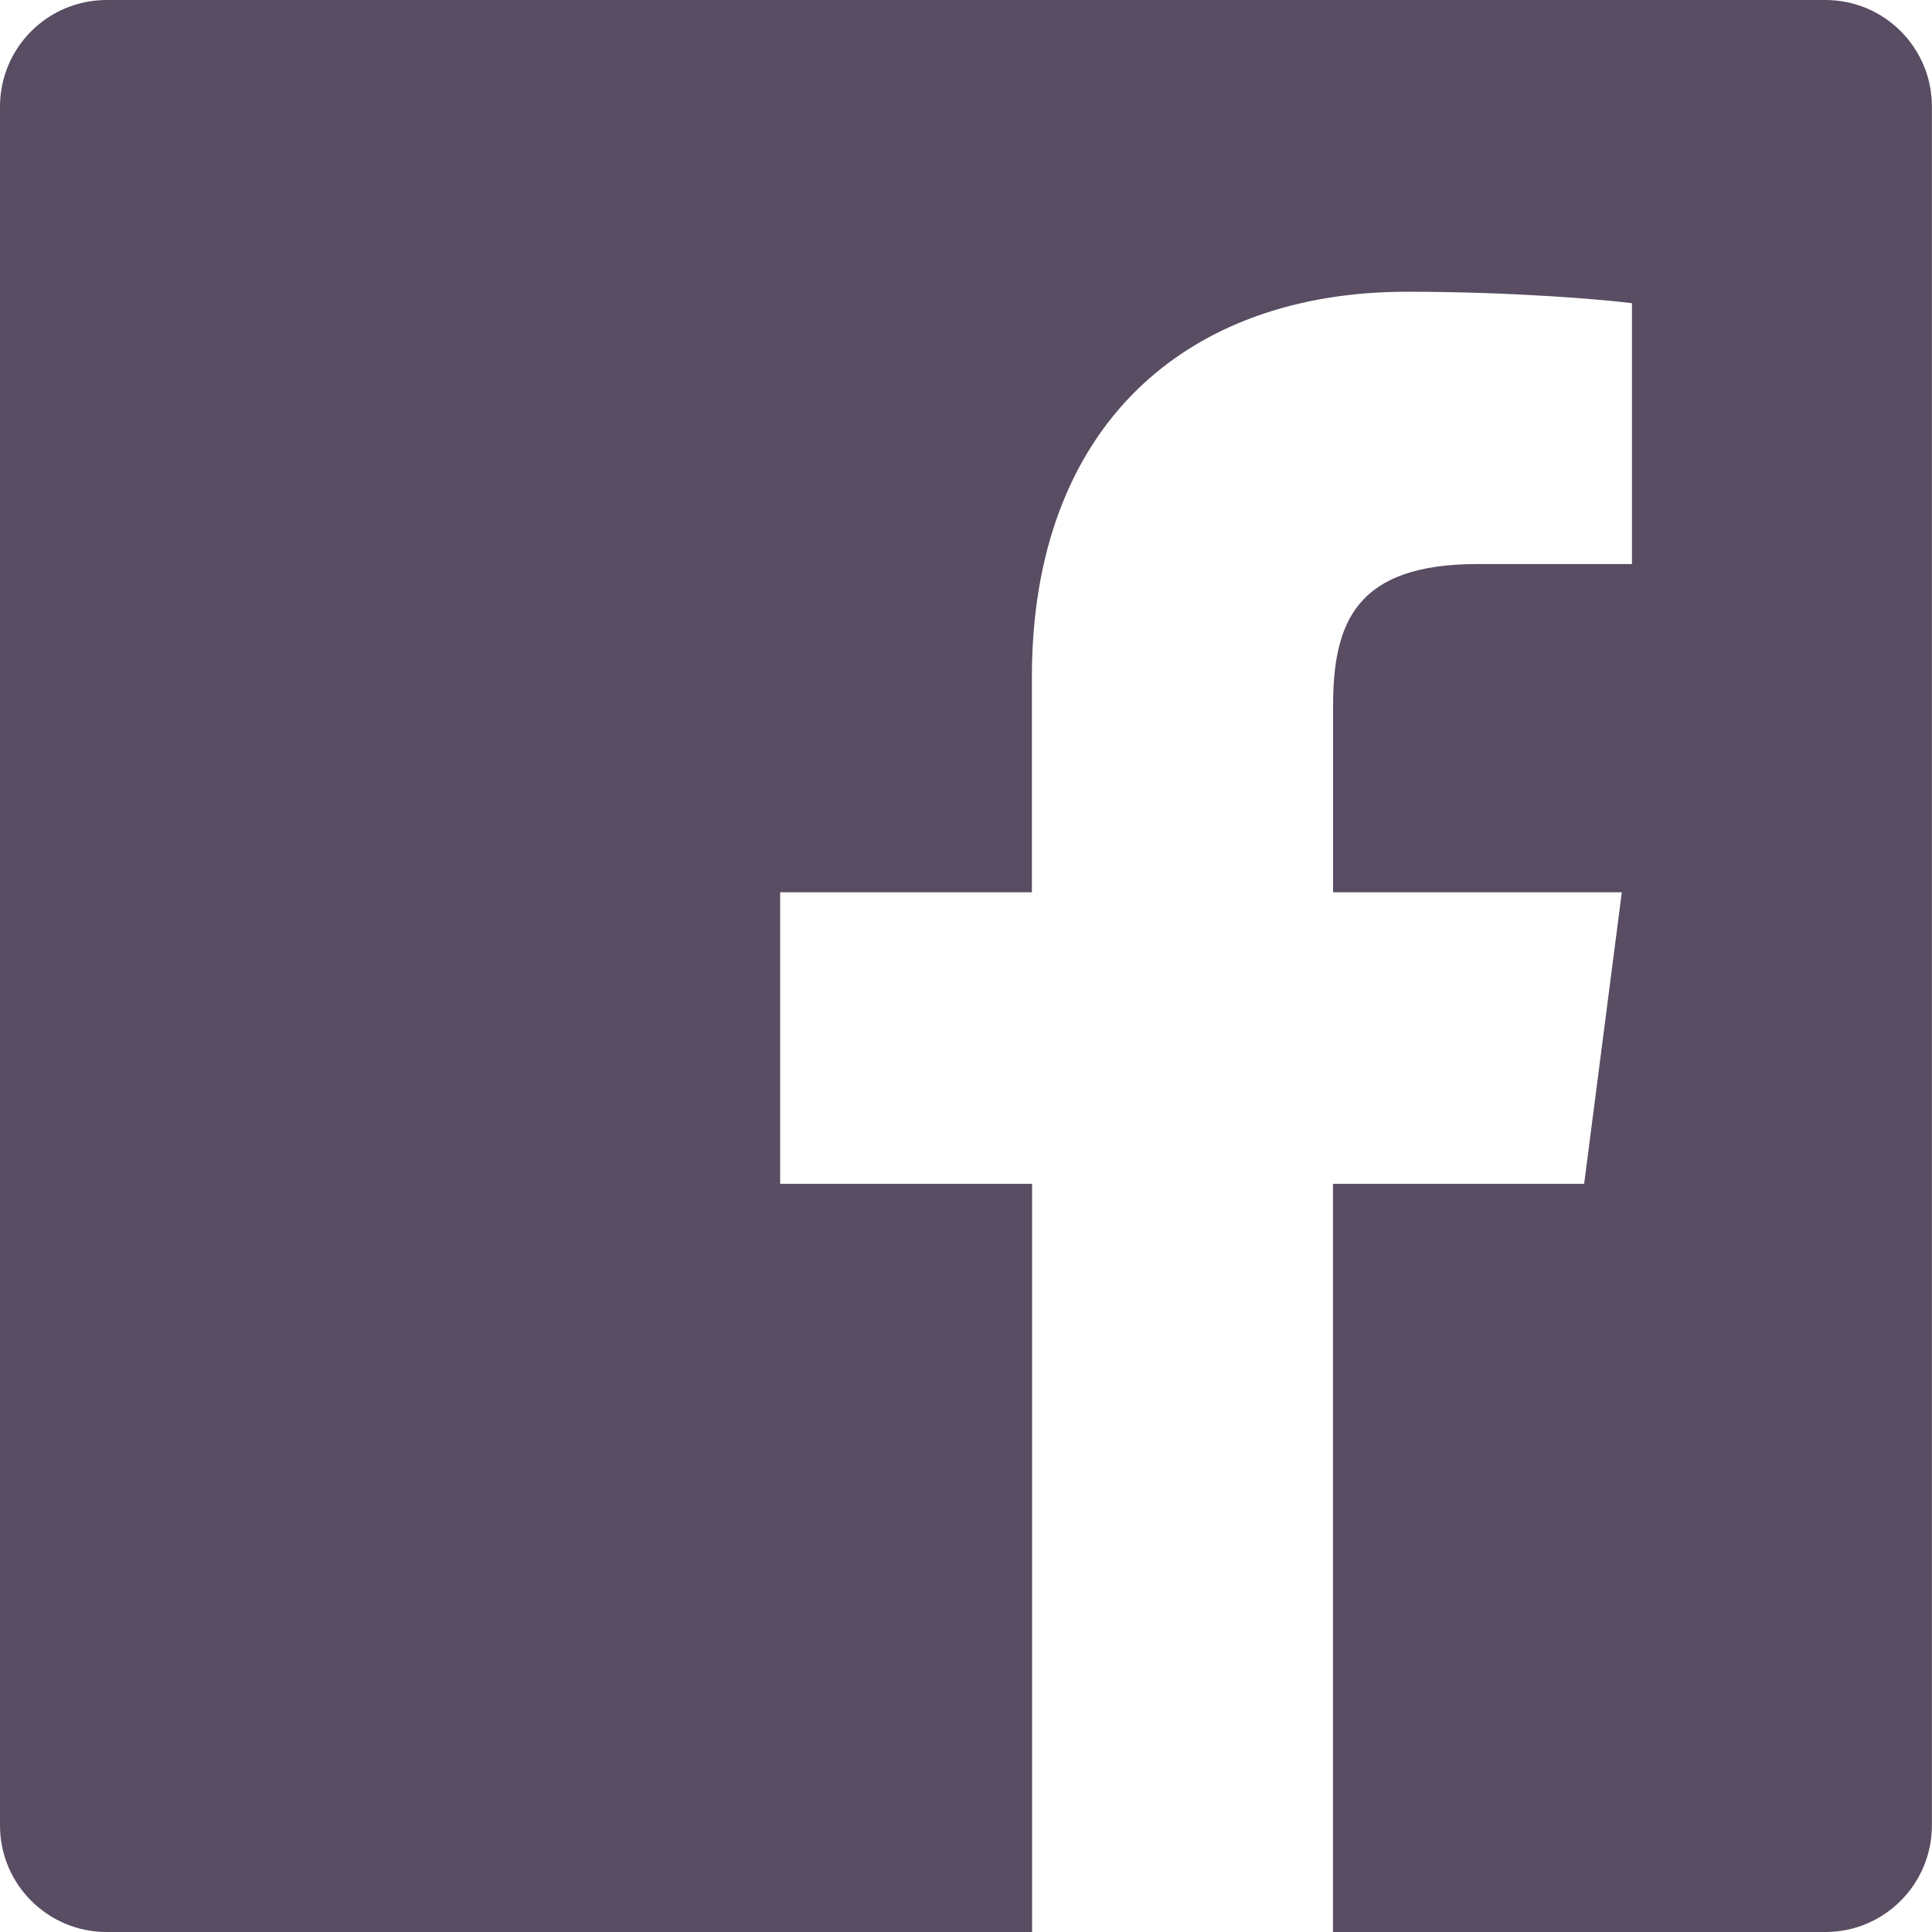
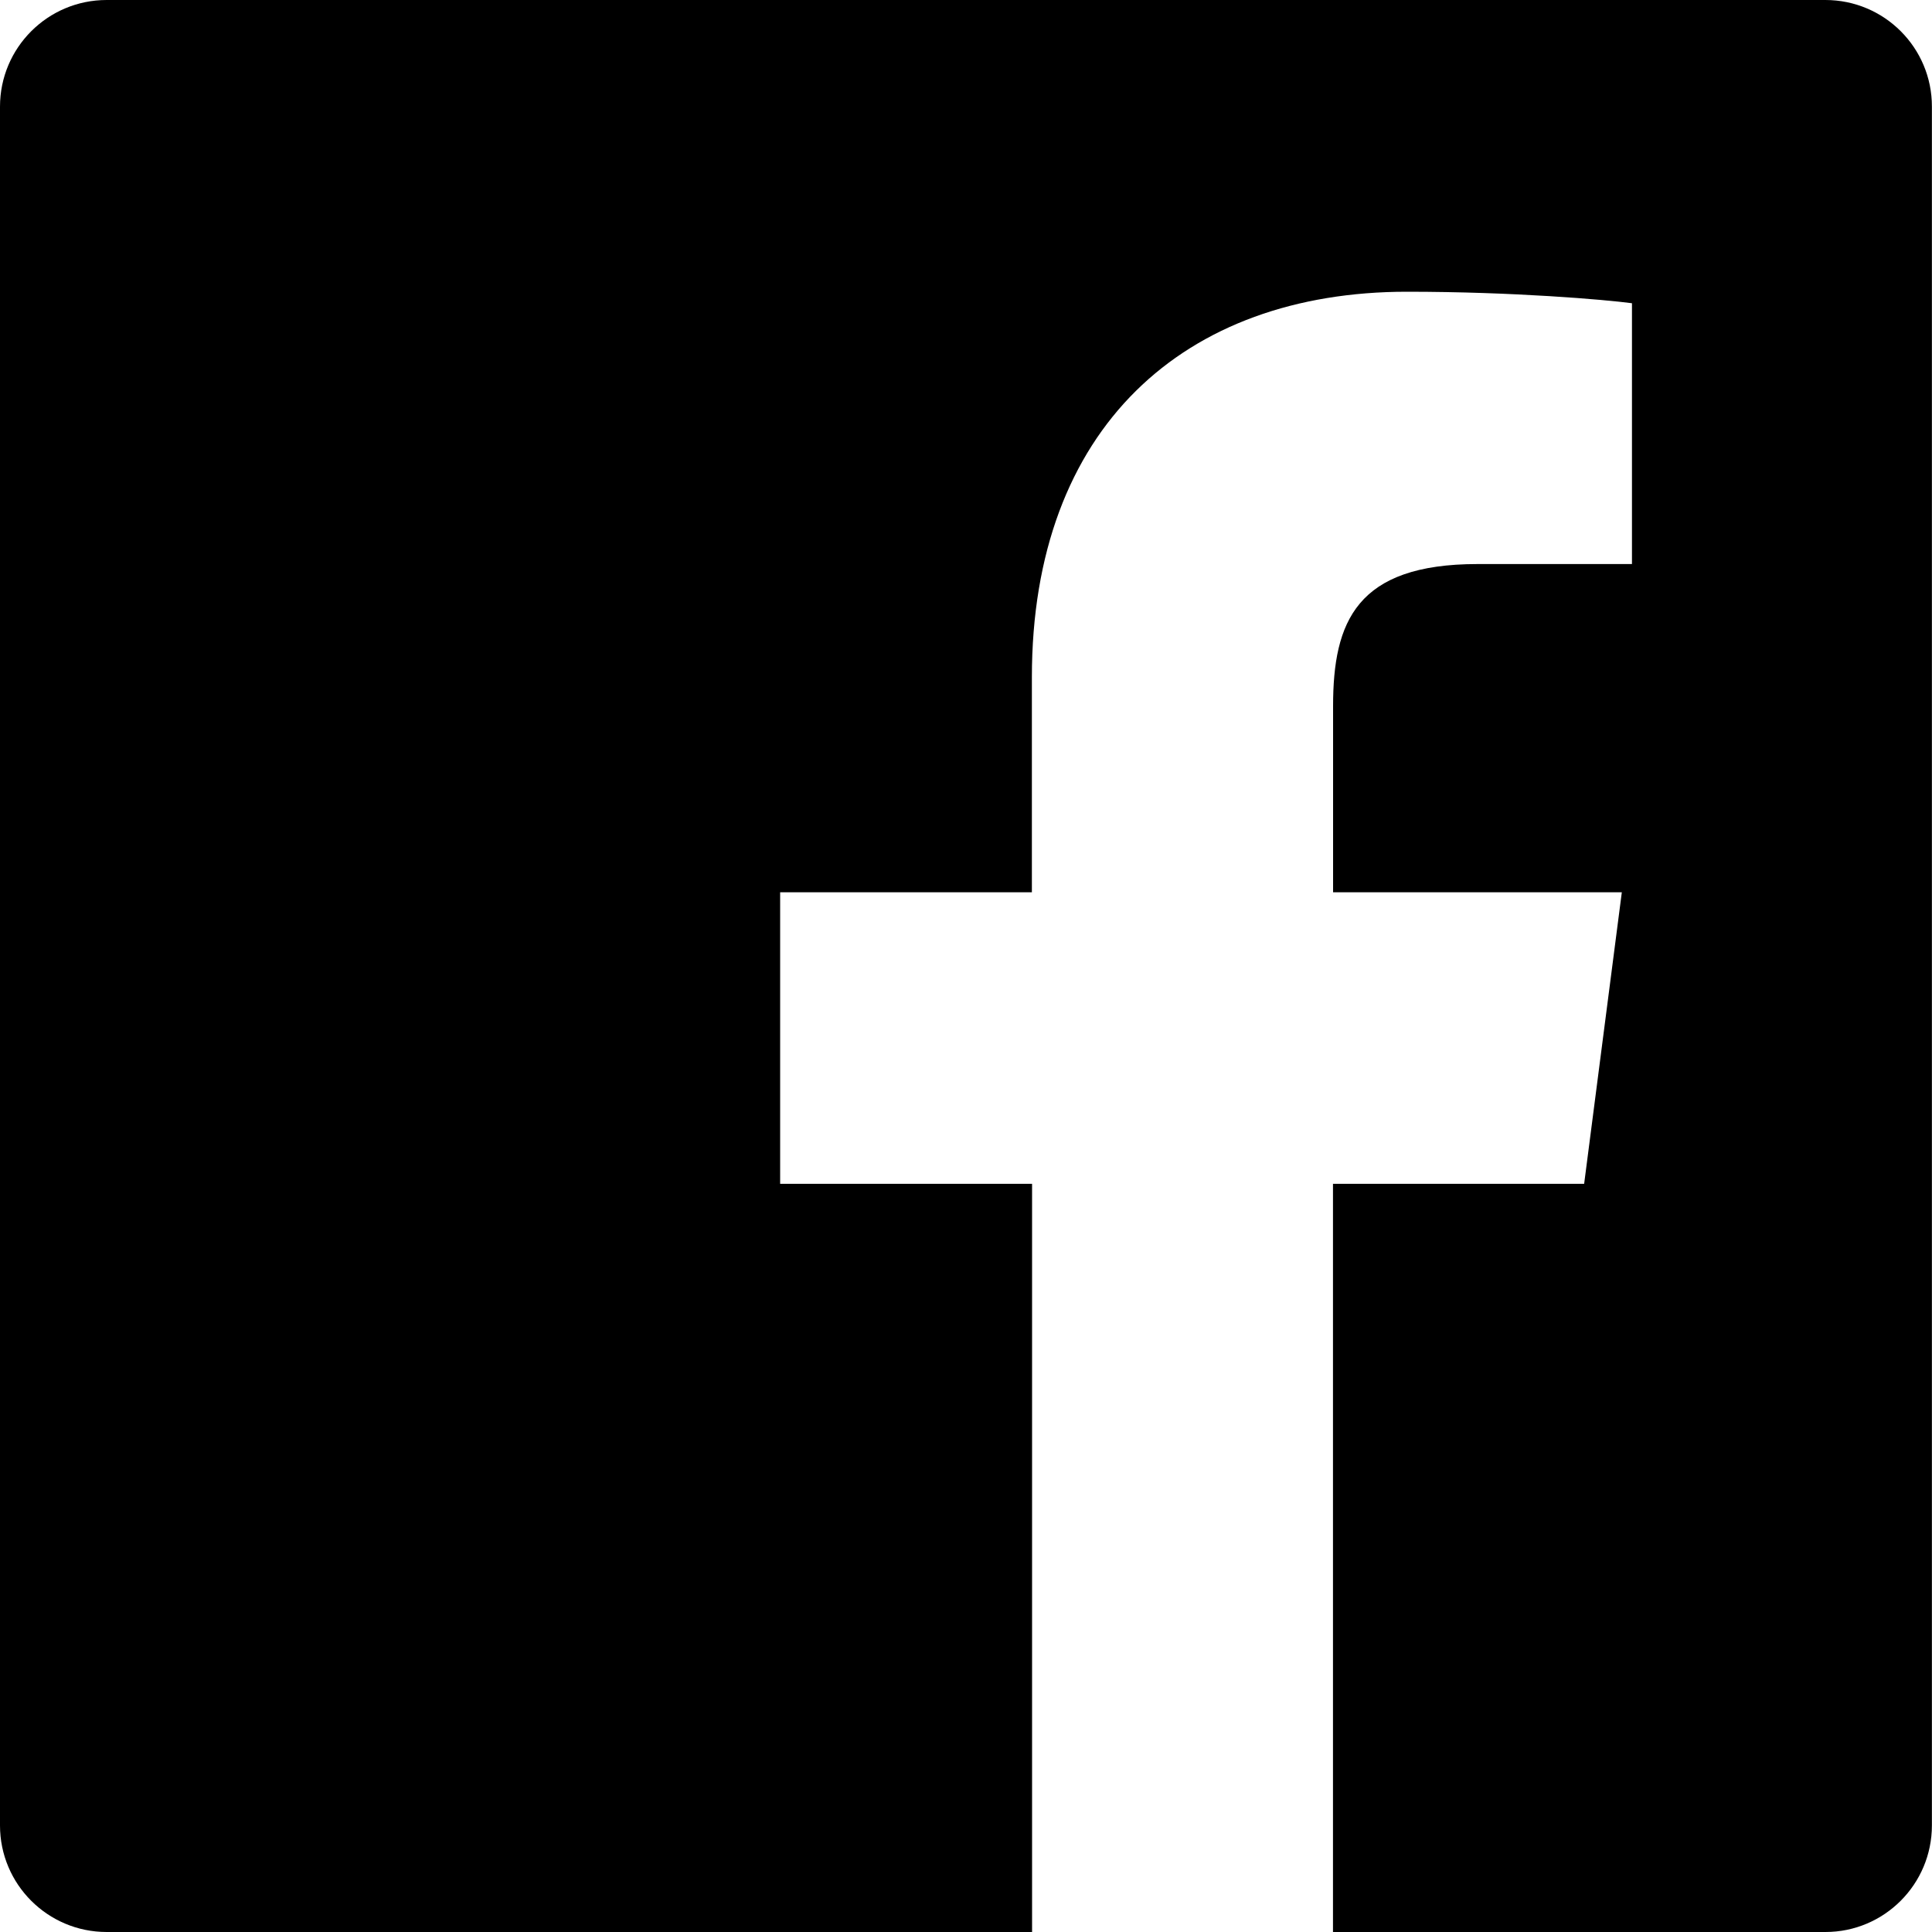
<svg xmlns="http://www.w3.org/2000/svg" width="20" height="20" viewBox="0 0 20 20">
-   <path fill="#584D62" d="M18.896 0H1.104C.494 0 0 .494 0 1.104v17.793C0 19.506.494 20 1.104 20h9.58v-7.745H8.076V9.237h2.606V7.01c0-2.583 1.578-3.99 3.883-3.99 1.104 0 2.052.082 2.329.119v2.7h-1.598c-1.254 0-1.496.597-1.496 1.47v1.928h2.989l-.39 3.018h-2.6V20h5.098c.608 0 1.102-.494 1.102-1.104V1.104C20 .494 19.506 0 18.896 0Z" />
+   <path d="M18.896 0H1.104C.494 0 0 .494 0 1.104v17.793C0 19.506.494 20 1.104 20h9.58v-7.745H8.076V9.237h2.606V7.01c0-2.583 1.578-3.99 3.883-3.99 1.104 0 2.052.082 2.329.119v2.7h-1.598c-1.254 0-1.496.597-1.496 1.47v1.928h2.989l-.39 3.018h-2.6V20h5.098c.608 0 1.102-.494 1.102-1.104V1.104C20 .494 19.506 0 18.896 0Z" />
</svg>
